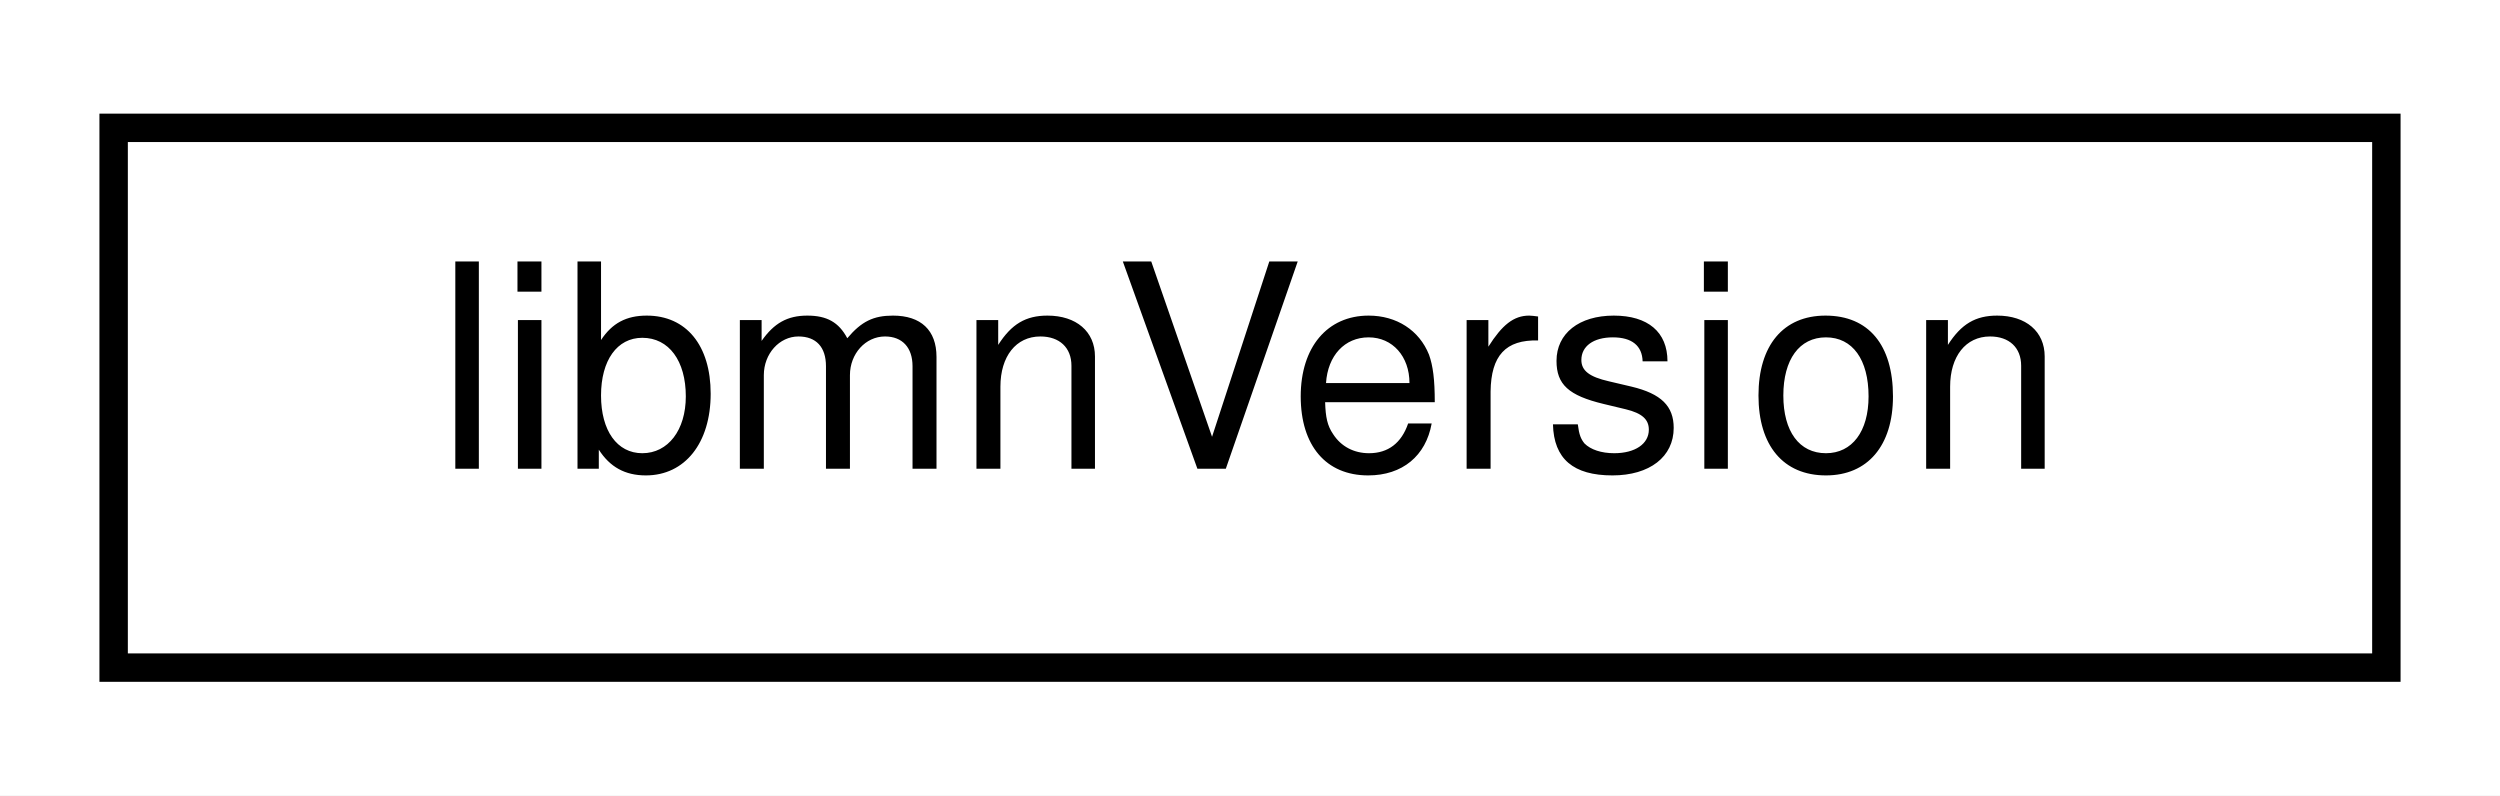
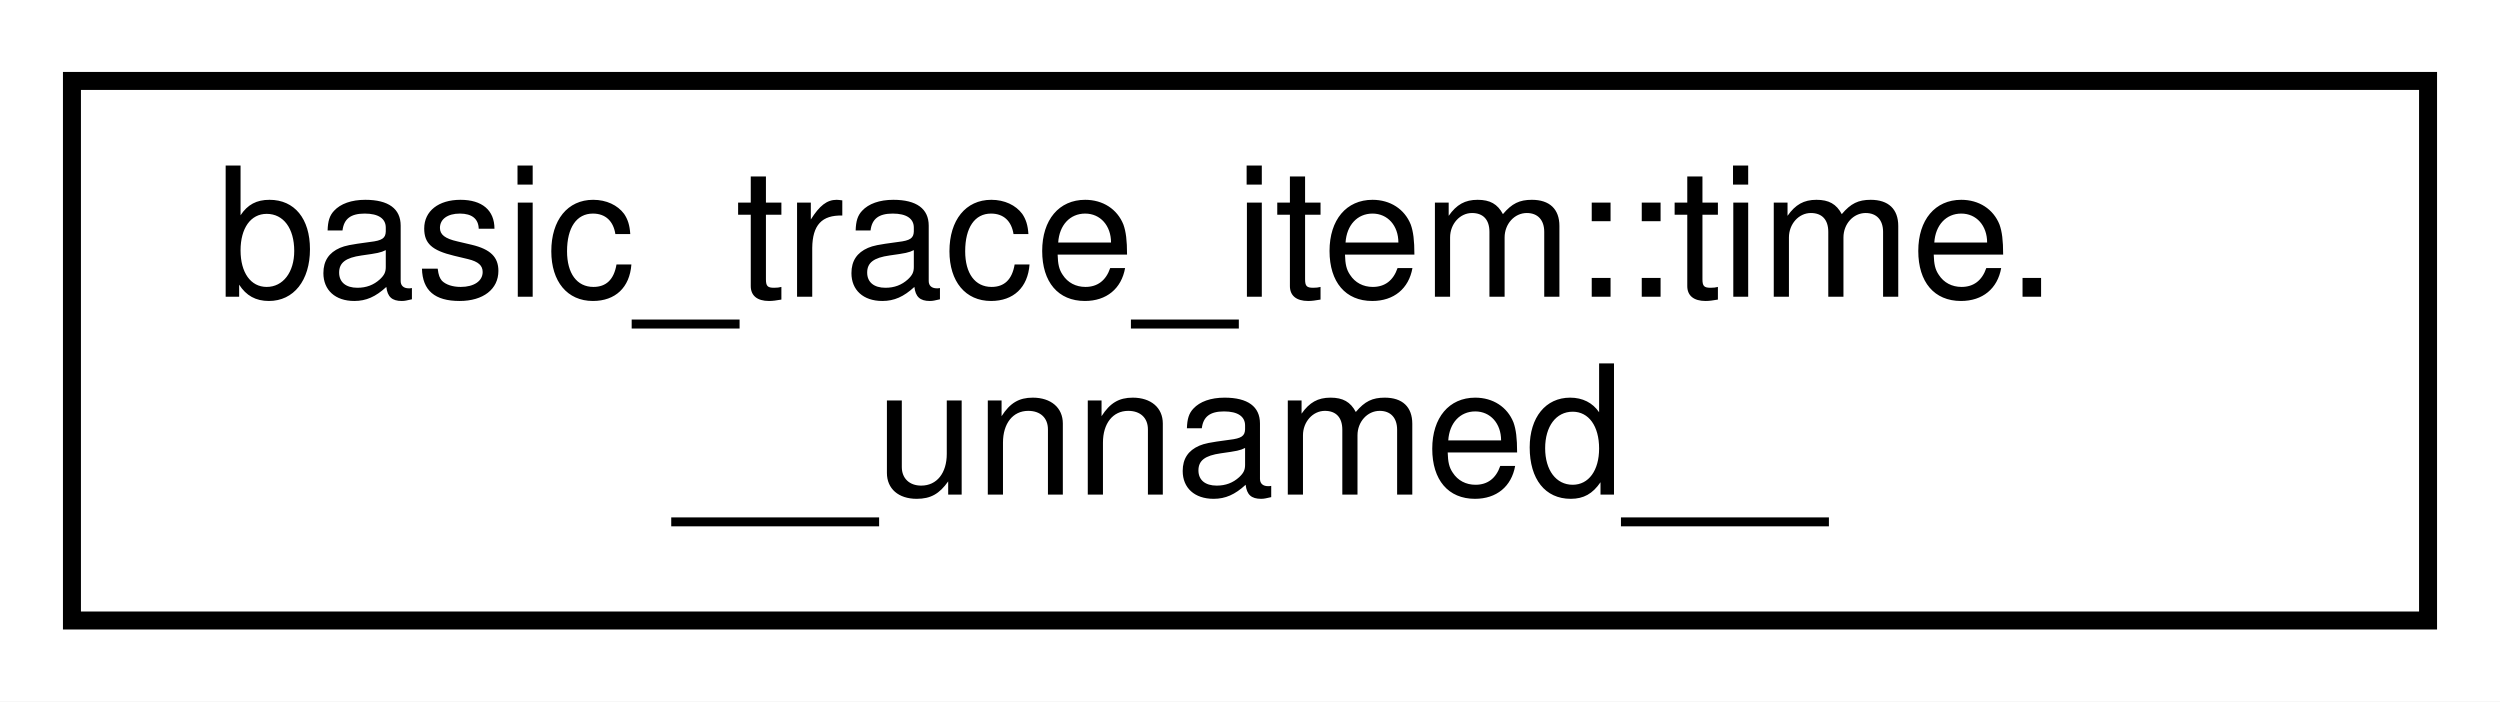
- <svg xmlns="http://www.w3.org/2000/svg" xmlns:xlink="http://www.w3.org/1999/xlink" width="88pt" height="28pt" viewBox="0.00 0.00 88.00 28.00">
-   <g id="graph0" class="graph" transform="scale(1 1) rotate(0) translate(4 24)">
-     <polygon fill="white" stroke="transparent" points="-4,4 -4,-24 84,-24 84,4 -4,4" />
+ <svg xmlns="http://www.w3.org/2000/svg" xmlns:xlink="http://www.w3.org/1999/xlink" width="139pt" height="39pt" viewBox="0.00 0.00 139.00 39.00">
+   <g id="graph0" class="graph" transform="scale(1 1) rotate(0) translate(4 35)">
+     <polygon fill="white" stroke="transparent" points="-4,4 -4,-35 135,-35 135,4 -4,4" />
    <g id="node1" class="node">
      <g id="a_node1">
-         <a xlink:href="classlibmn_version.html" target="_top" xlink:title=" ">
-           <polygon fill="white" stroke="black" points="0,-0.5 0,-19.5 80,-19.5 80,-0.5 0,-0.5" />
-           <text text-anchor="middle" x="40" y="-7.5" font-family="Helvetica,sans-Serif" font-size="10.00">libmnVersion</text>
+         <a xlink:href="classbasic__trace__item.html#unionbasic__trace__item_1_1time_8____unnamed____" target="_top" xlink:title=" ">
+           <polygon fill="white" stroke="black" points="0,-0.5 0,-30.5 131,-30.5 131,-0.5 0,-0.5" />
+           <text text-anchor="start" x="8" y="-18.5" font-family="Helvetica,sans-Serif" font-size="10.00">basic_trace_item::time.</text>
+           <text text-anchor="middle" x="65.5" y="-7.5" font-family="Helvetica,sans-Serif" font-size="10.00">__unnamed__</text>
        </a>
      </g>
    </g>
  </g>
</svg>
